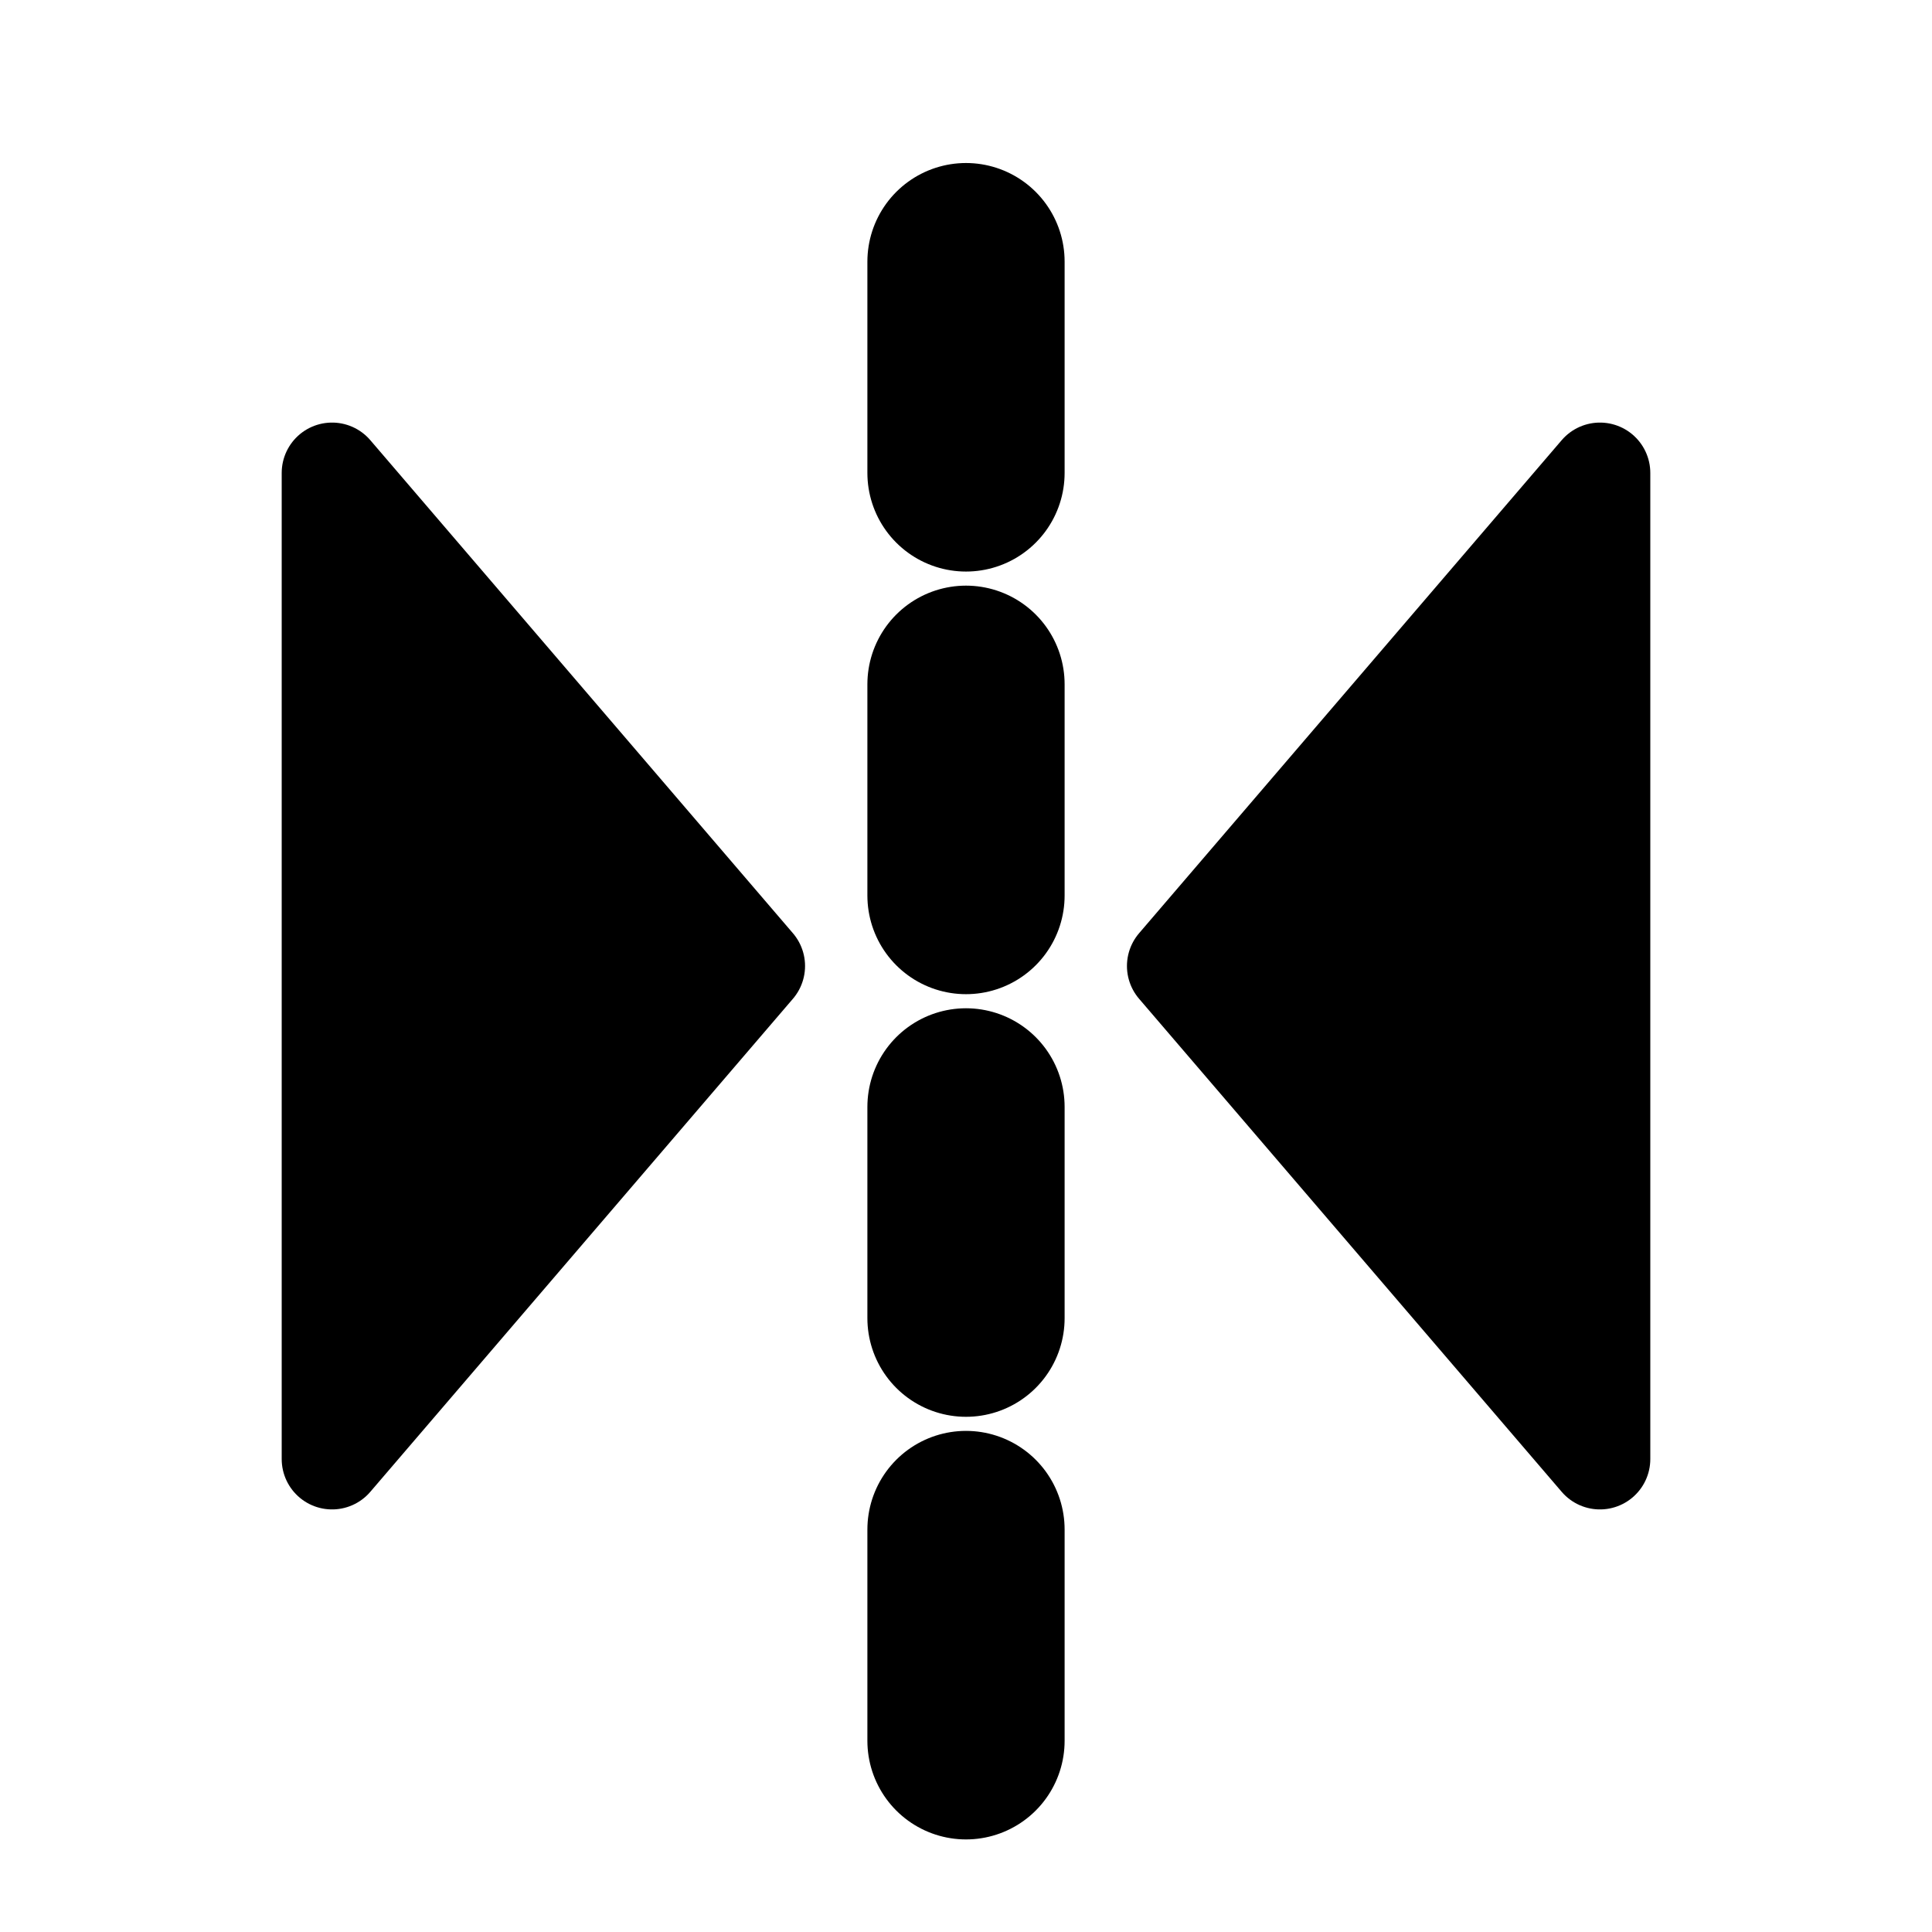
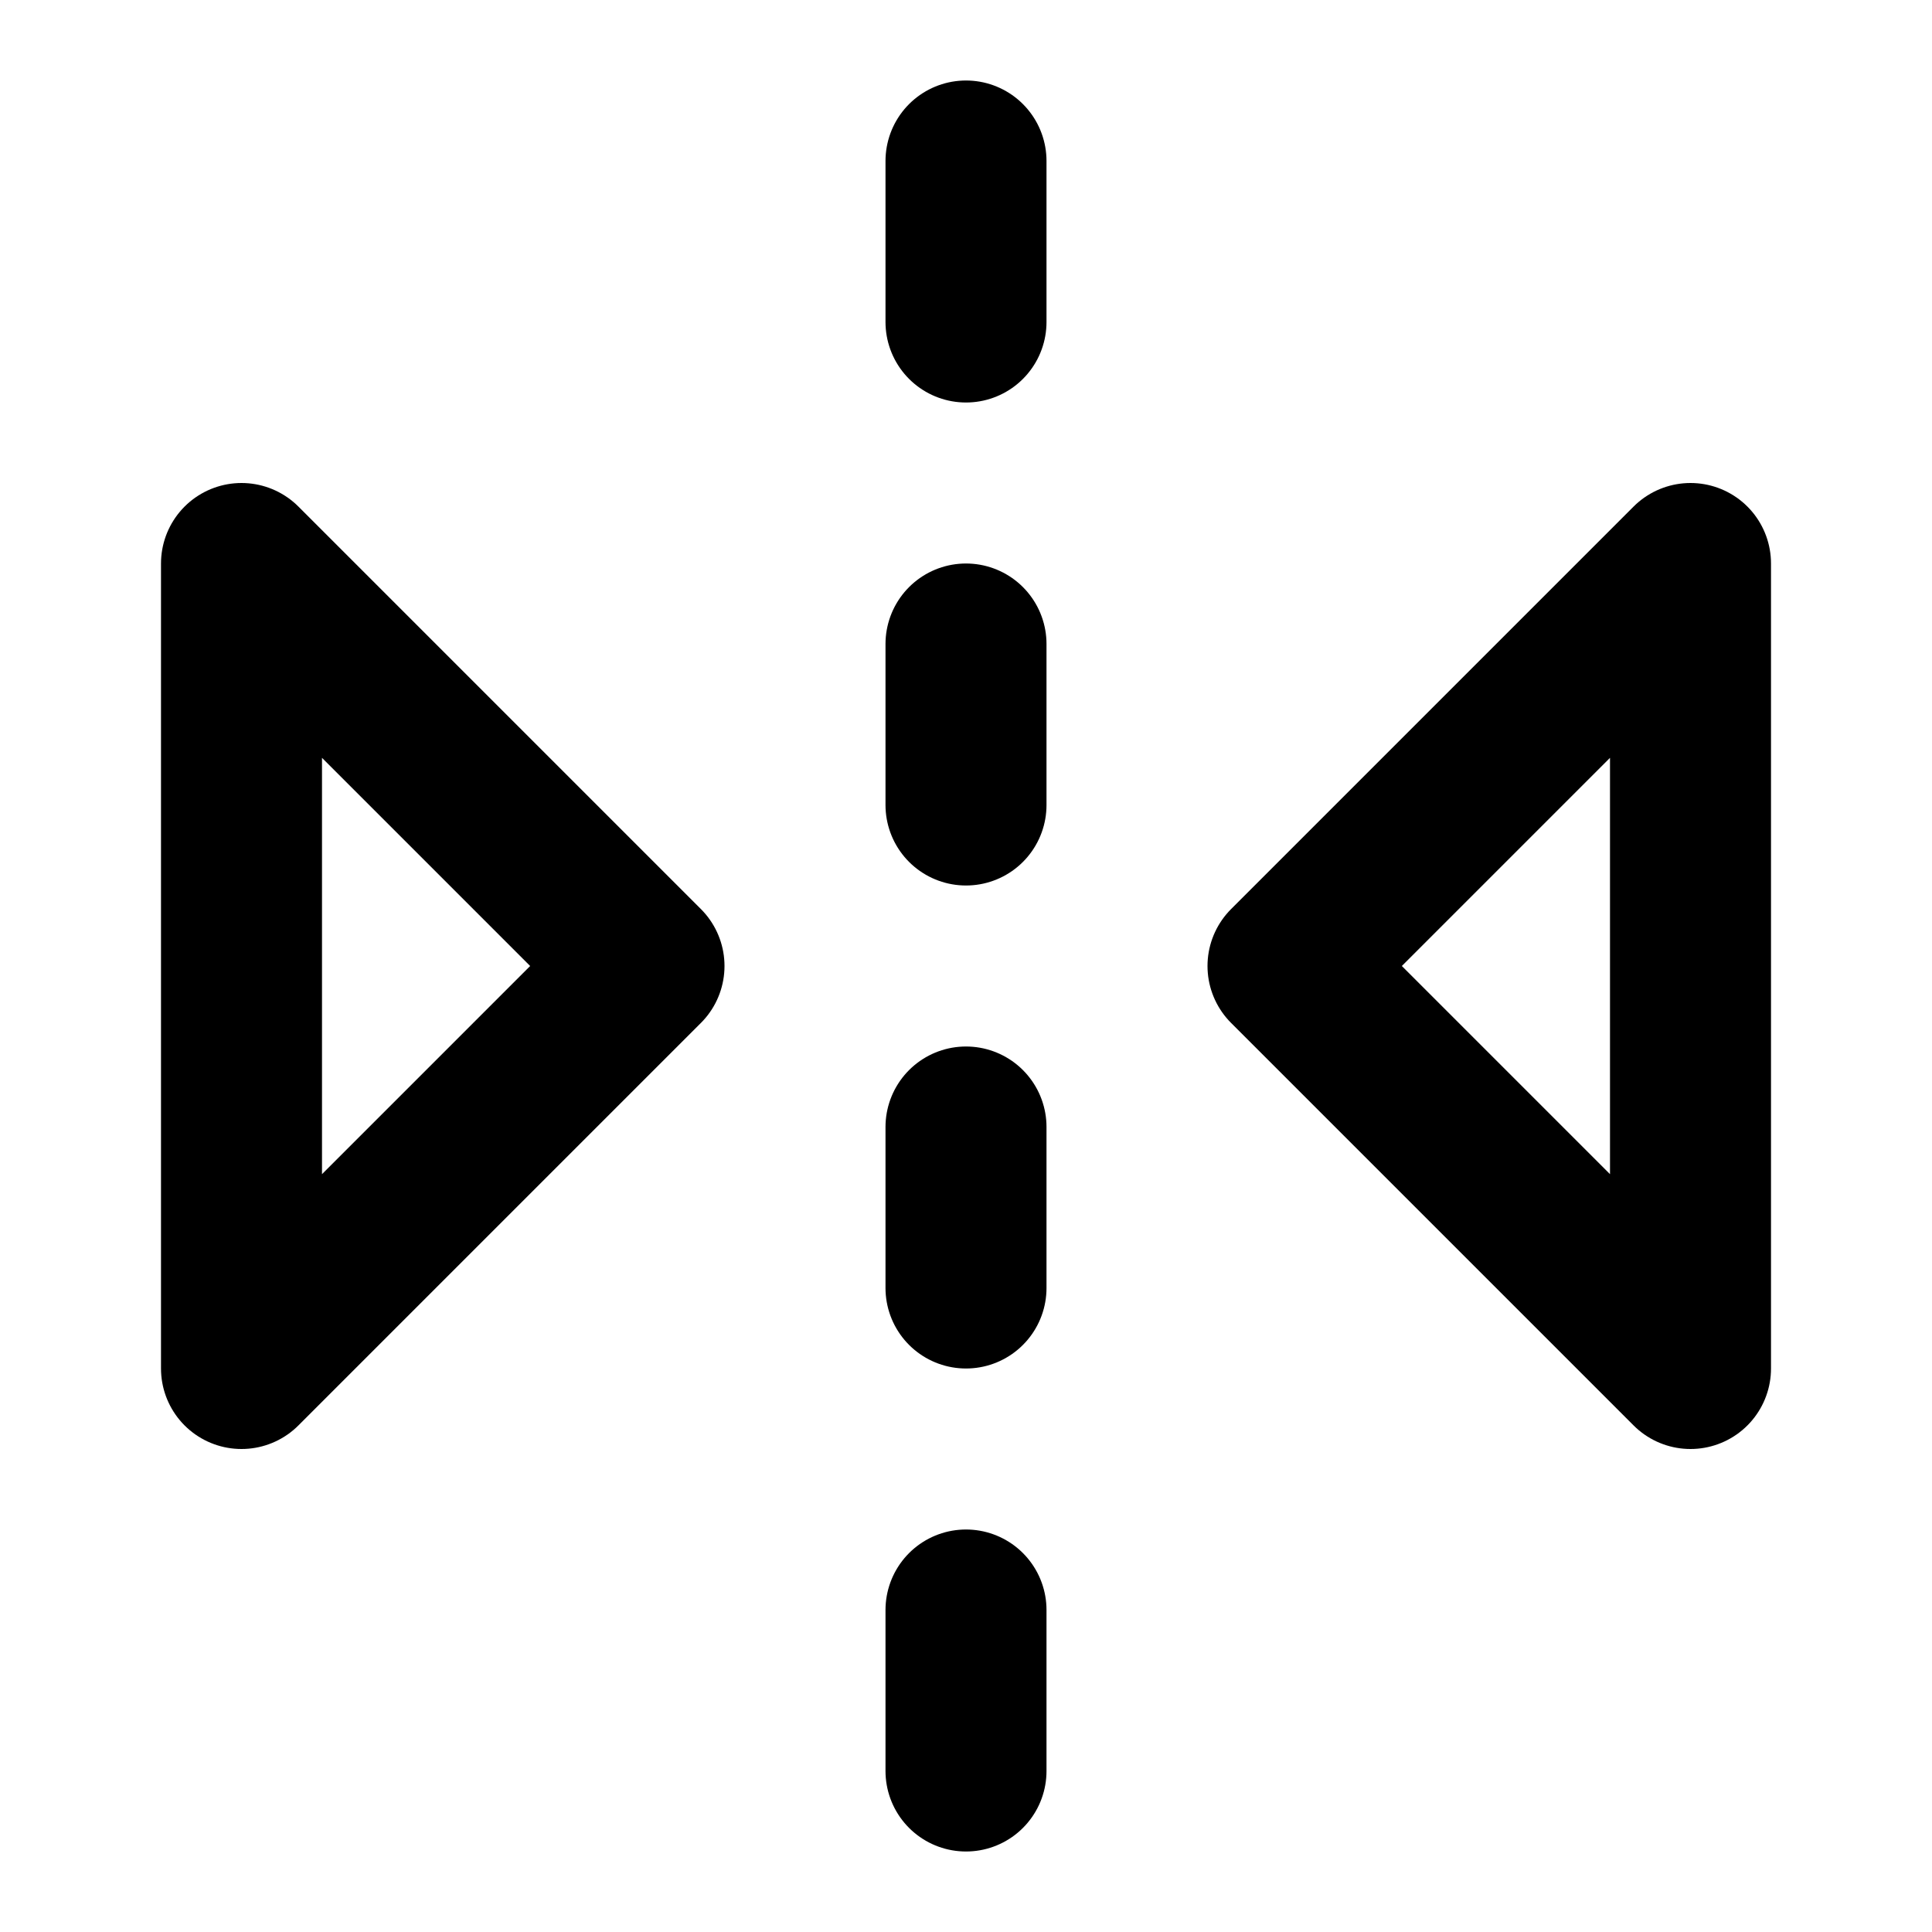
- <svg xmlns="http://www.w3.org/2000/svg" width="24" height="24" viewBox="0 0 24 24">
-   <defs>
-     <linearGradient id="a" x2=".25" y2="1">
-       <stop stop-color="currentColor" />
-       <stop offset="1" stop-color="currentColor" />
-     </linearGradient>
-     <linearGradient id="w" gradientUnits="userSpaceOnUse" x1="0" y1="0" x2="6" y2="24">
-       <stop stop-color="currentColor" />
-       <stop offset="1" stop-color="currentColor" />
-     </linearGradient>
-     <linearGradient id="h" gradientUnits="userSpaceOnUse" x1="0" y1="0" x2="0" y2="20">
-       <stop stop-color="currentColor" stop-opacity=".28" />
-       <stop offset="1" stop-color="currentColor" stop-opacity="0" />
-     </linearGradient>
-   </defs>
-   <g transform="translate(1.5 1.5) scale(.875)" stroke-linejoin="round" stroke-linecap="round">
-     <path d="M3 5L9 12L3 19ZM21 5L15 12L21 19Z" fill="url(#a)" fill-rule="evenodd" stroke="currentColor" stroke-width="1.43" paint-order="stroke fill" />
-     <path d="M3 5L9 12L3 19ZM21 5L15 12L21 19Z" fill="none" stroke="url(#h)" stroke-width=".7" />
-     <path d="M12 2V5M12 8V11M12 14V17M12 20V23" fill="none" stroke="currentColor" stroke-width="2.8" />
-     <path d="M12 2V5M12 8V11M12 14V17M12 20V23" fill="none" stroke="url(#w)" stroke-width="1.6" />
-     <path d="M12 2V5M12 8V11M12 14V17M12 20V23" fill="none" stroke="url(#h)" stroke-width=".65" />
-   </g>
+ <svg xmlns="http://www.w3.org/2000/svg" width="24" height="24" viewBox="0 0 24 24" fill="none" stroke="currentColor" stroke-width="2" stroke-linecap="round" stroke-linejoin="round">
+   <path d="m3 7 5 5-5 5V7" />
+   <path d="m21 7-5 5 5 5V7" />
+   <path d="M12 20v2" />
+   <path d="M12 14v2" />
+   <path d="M12 8v2" />
+   <path d="M12 2v2" />
</svg>
